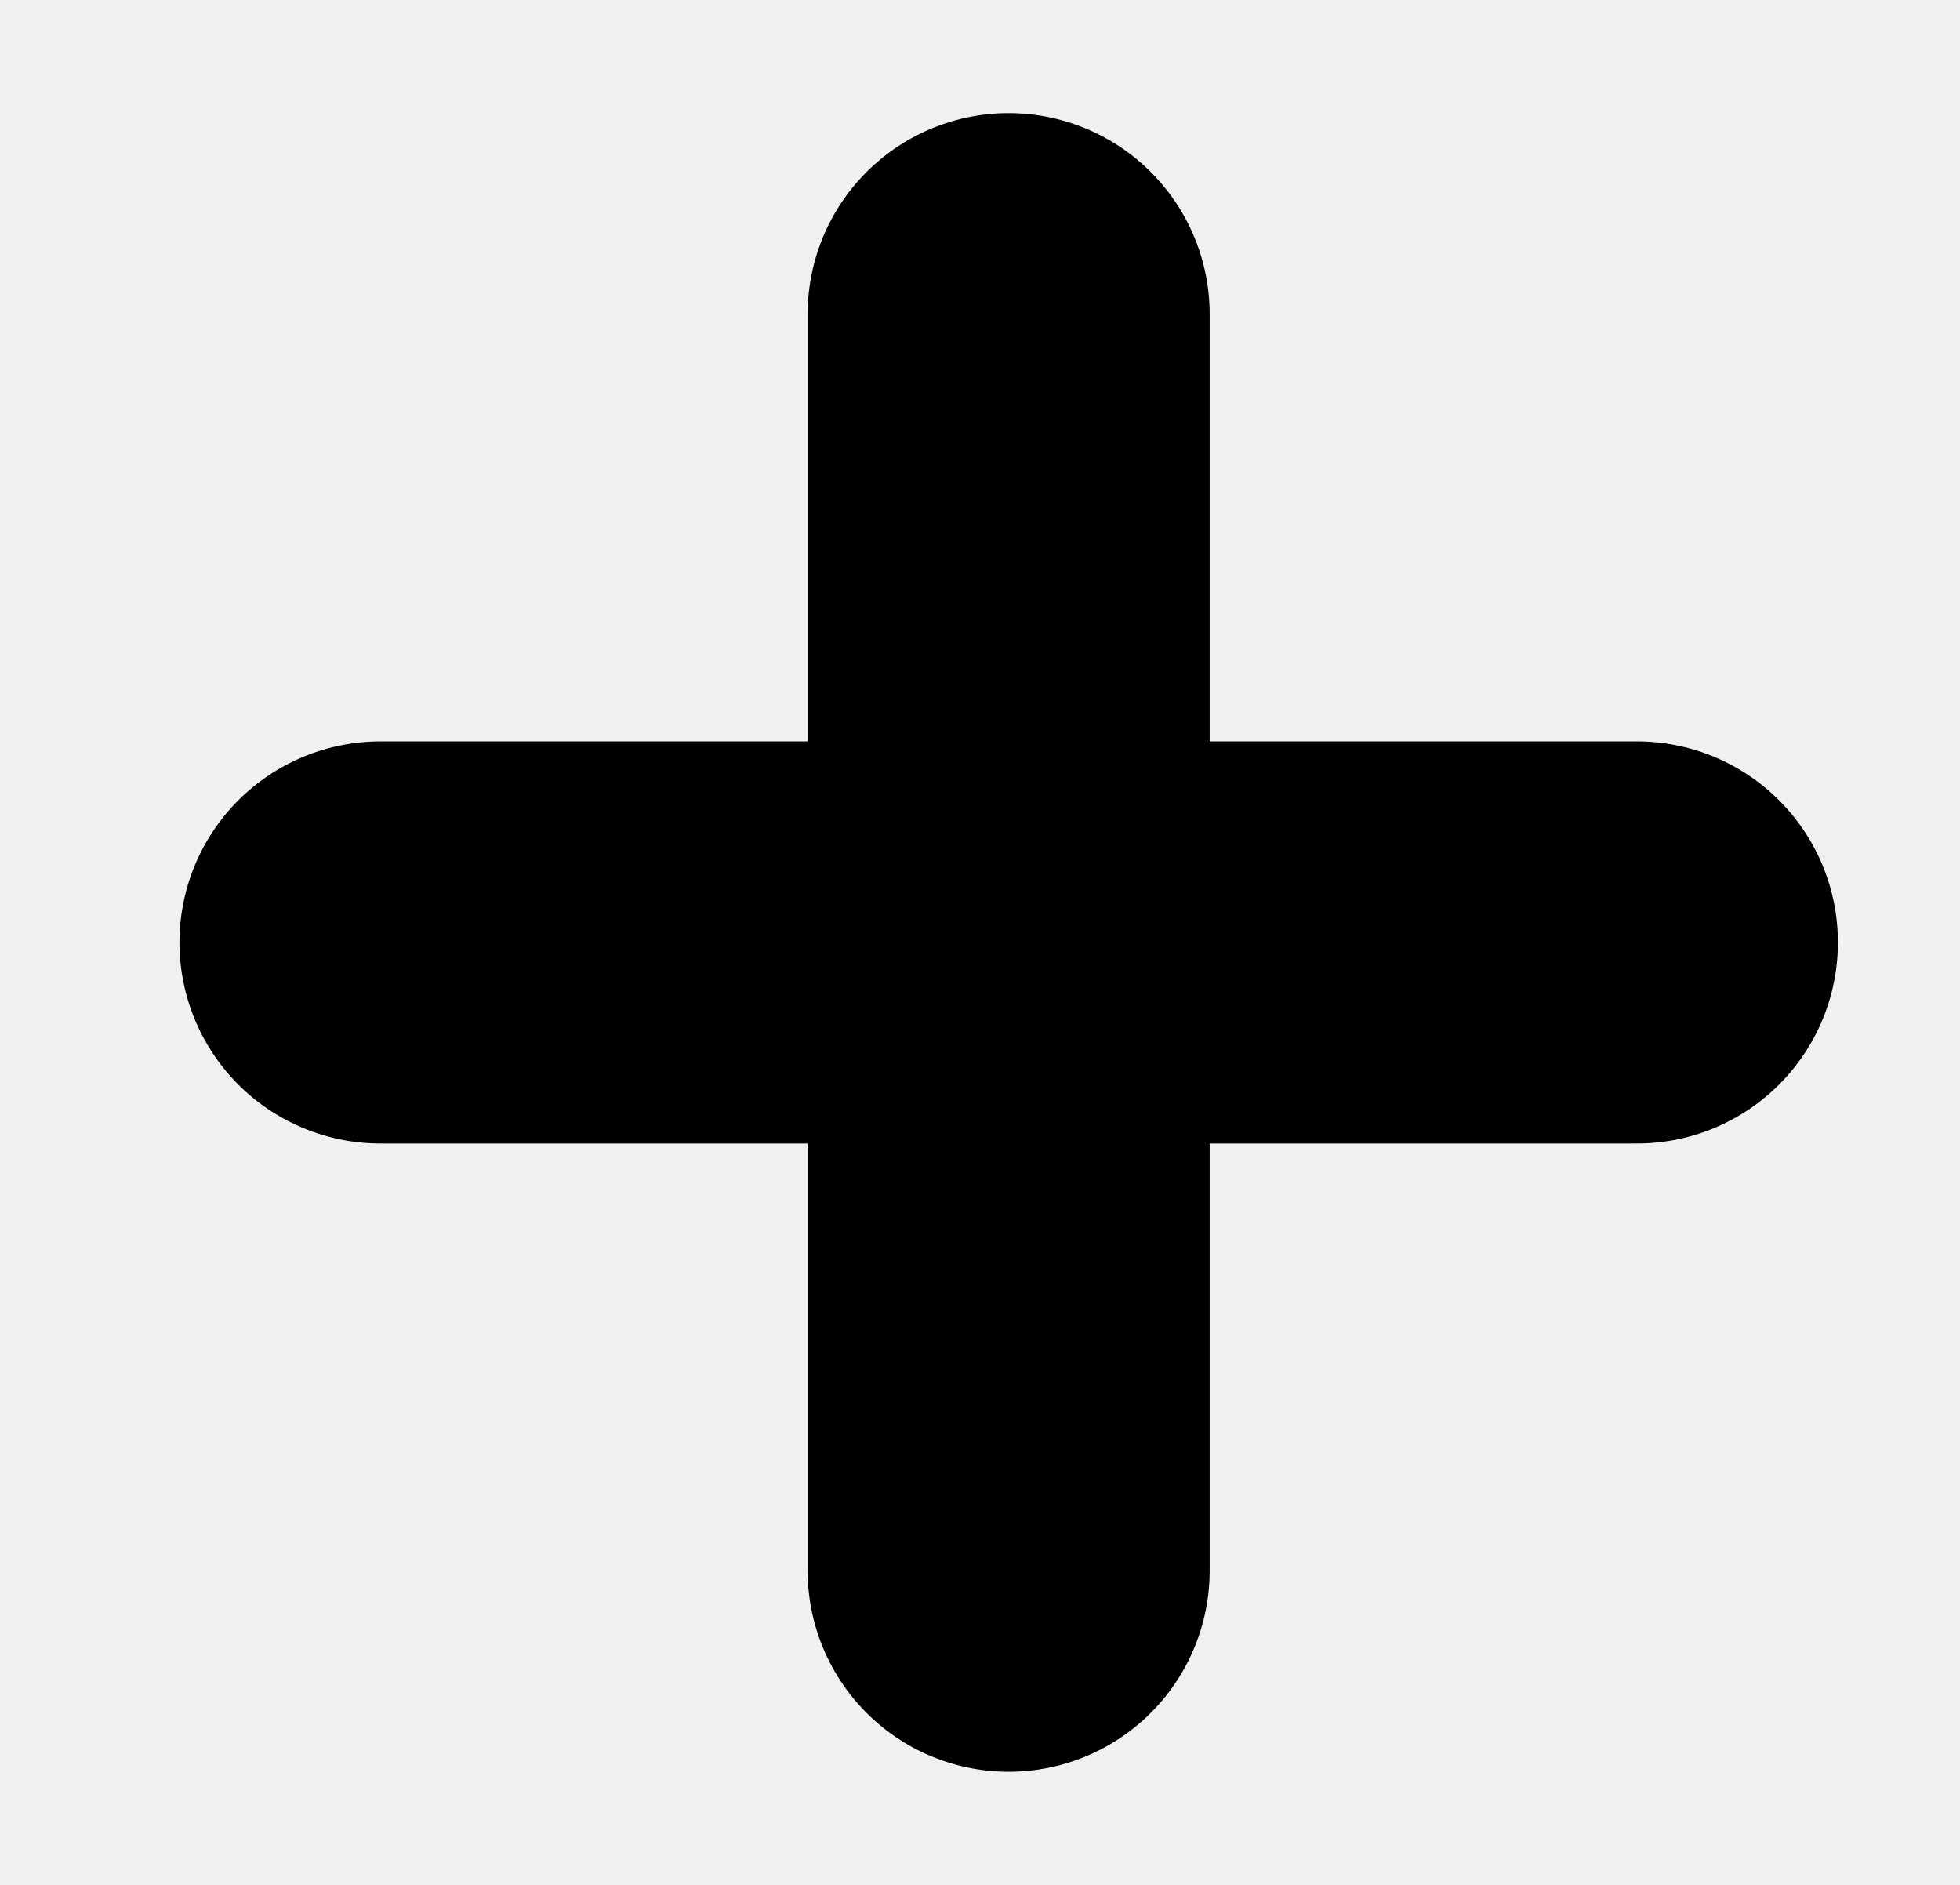
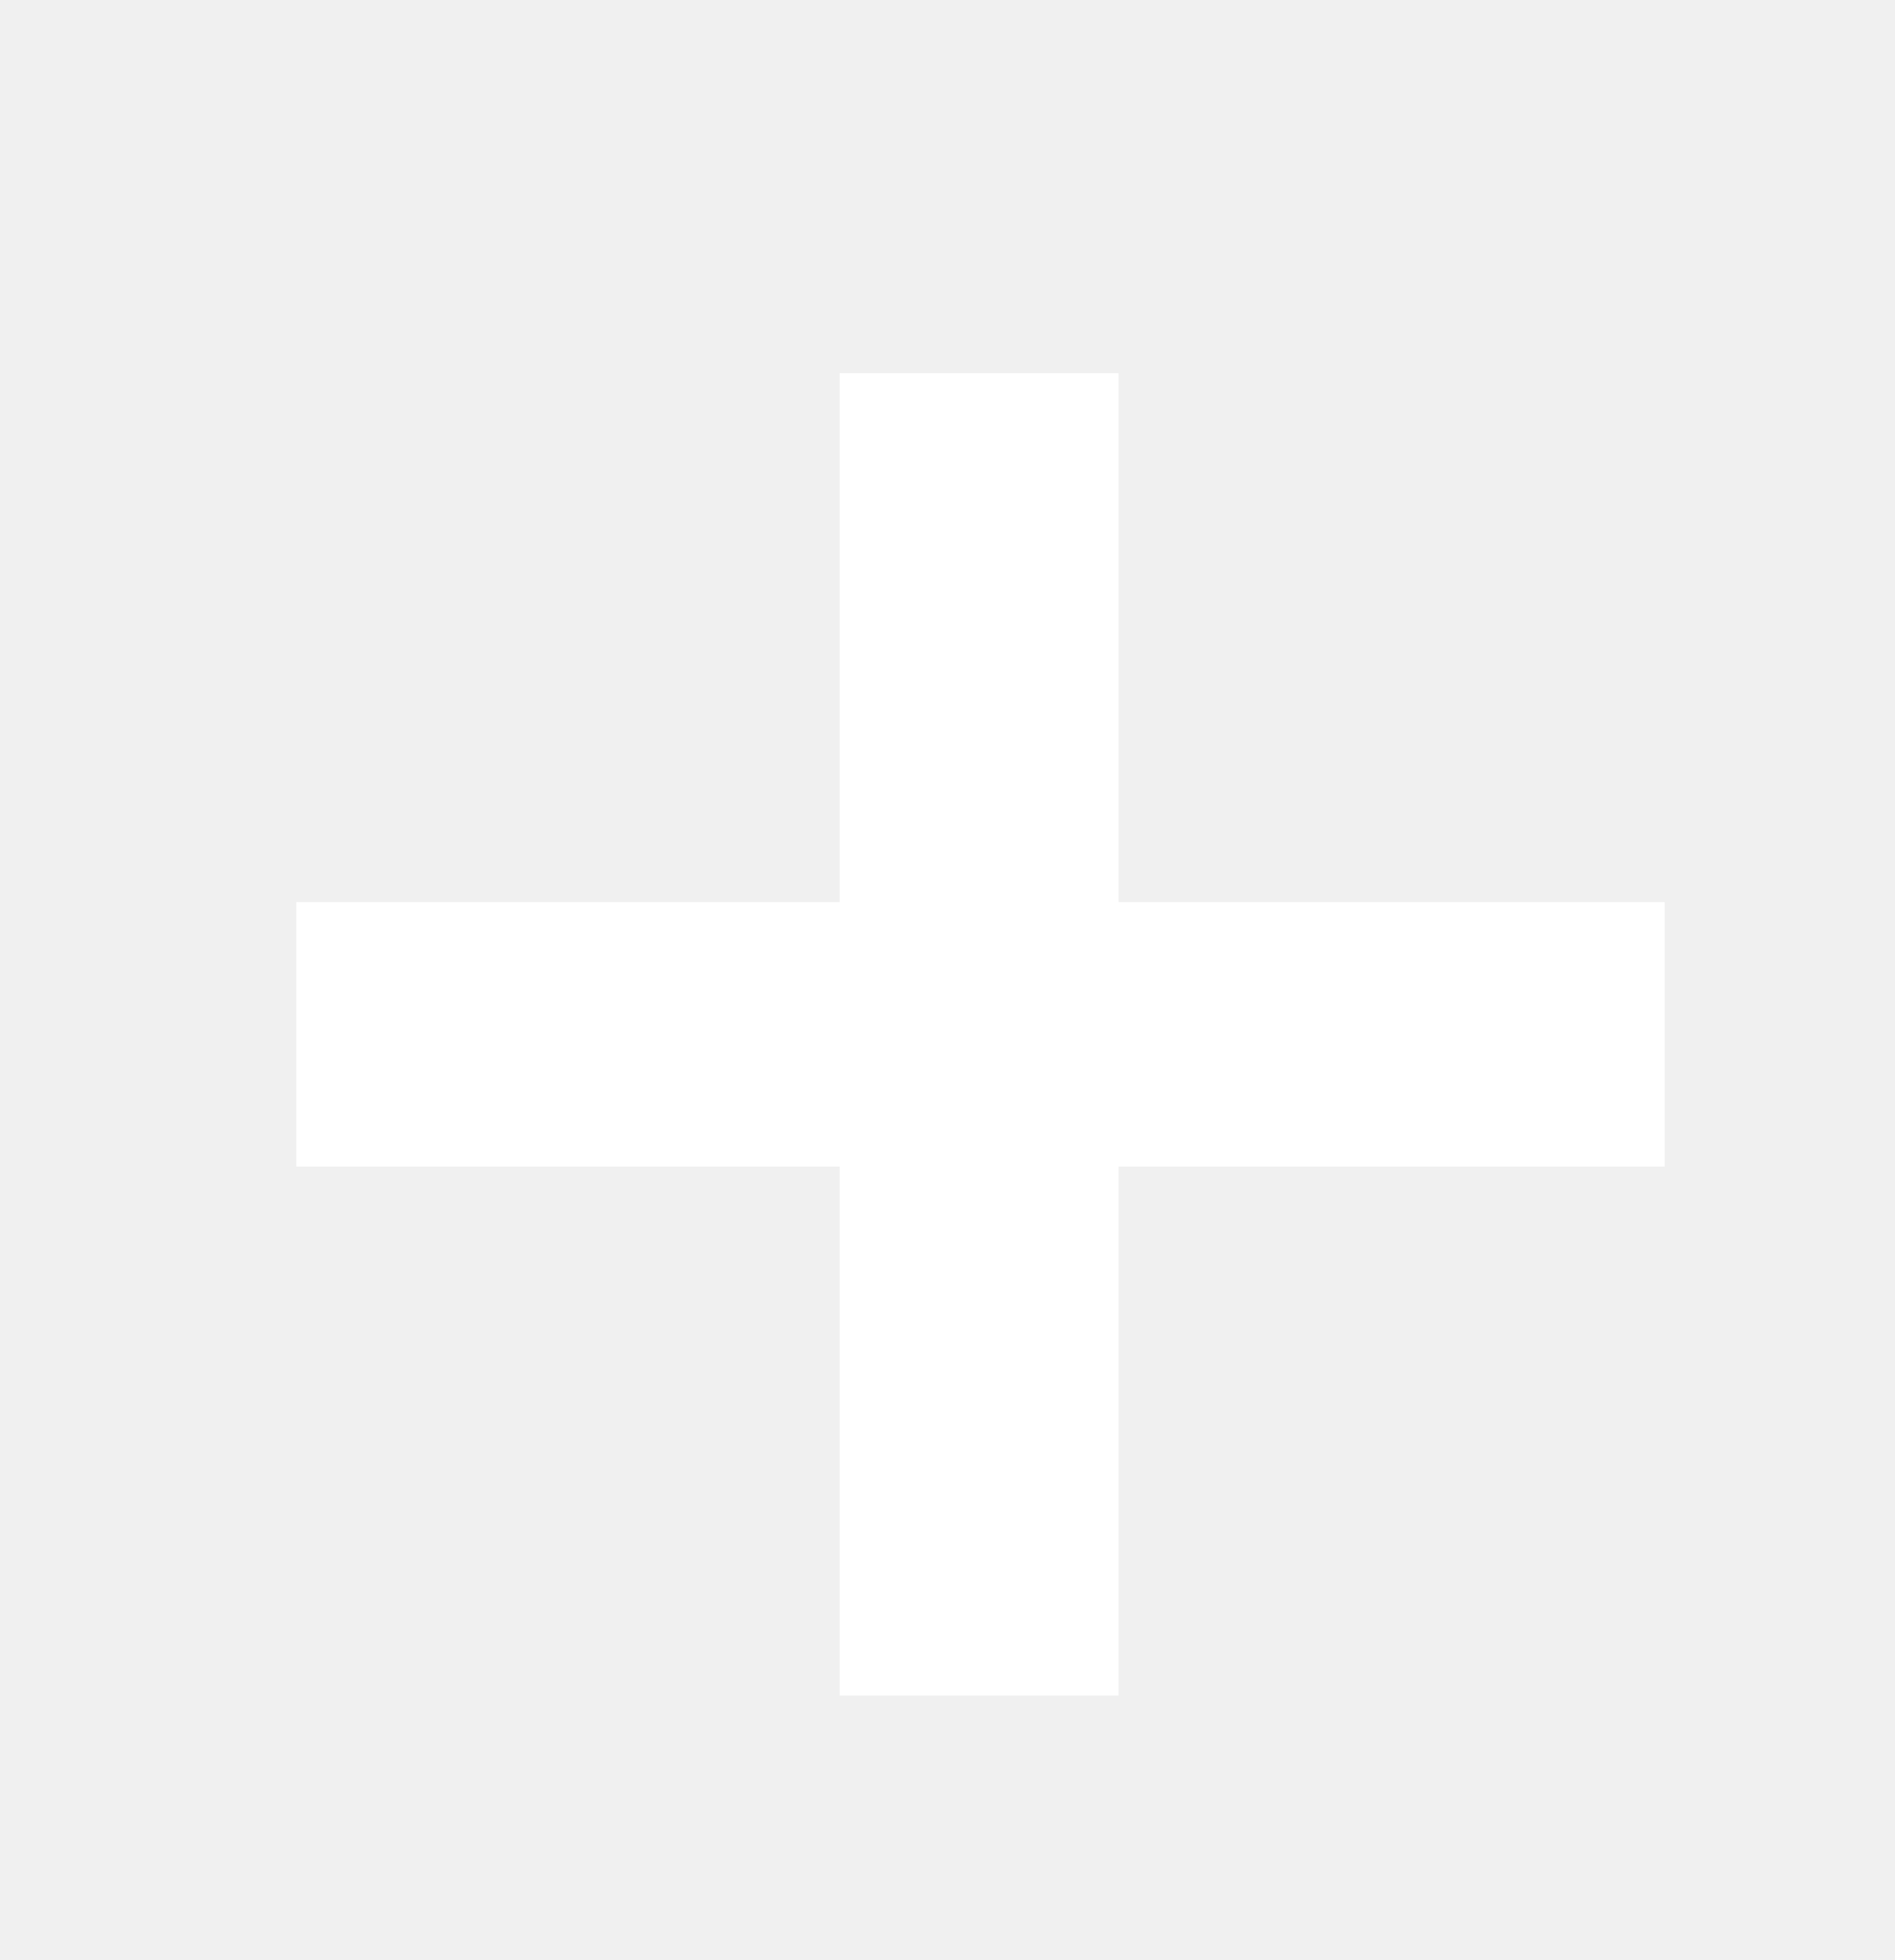
- <svg xmlns="http://www.w3.org/2000/svg" width="26" height="25" viewBox="0 0 26 25" fill="none">
-   <path d="M5.047 12.5H21.714M13.38 4.167V20.833" stroke="black" stroke-width="5.333" stroke-linecap="round" stroke-linejoin="round" />
+ <svg xmlns="http://www.w3.org/2000/svg" width="29" height="30" viewBox="0 0 29 30" fill="none">
+   <path d="M12.851 17.856H4.535V13.808H12.851V5.712H17.119V13.808H25.479V17.856H17.119V25.952H12.851V17.856Z" fill="white" />
</svg>
